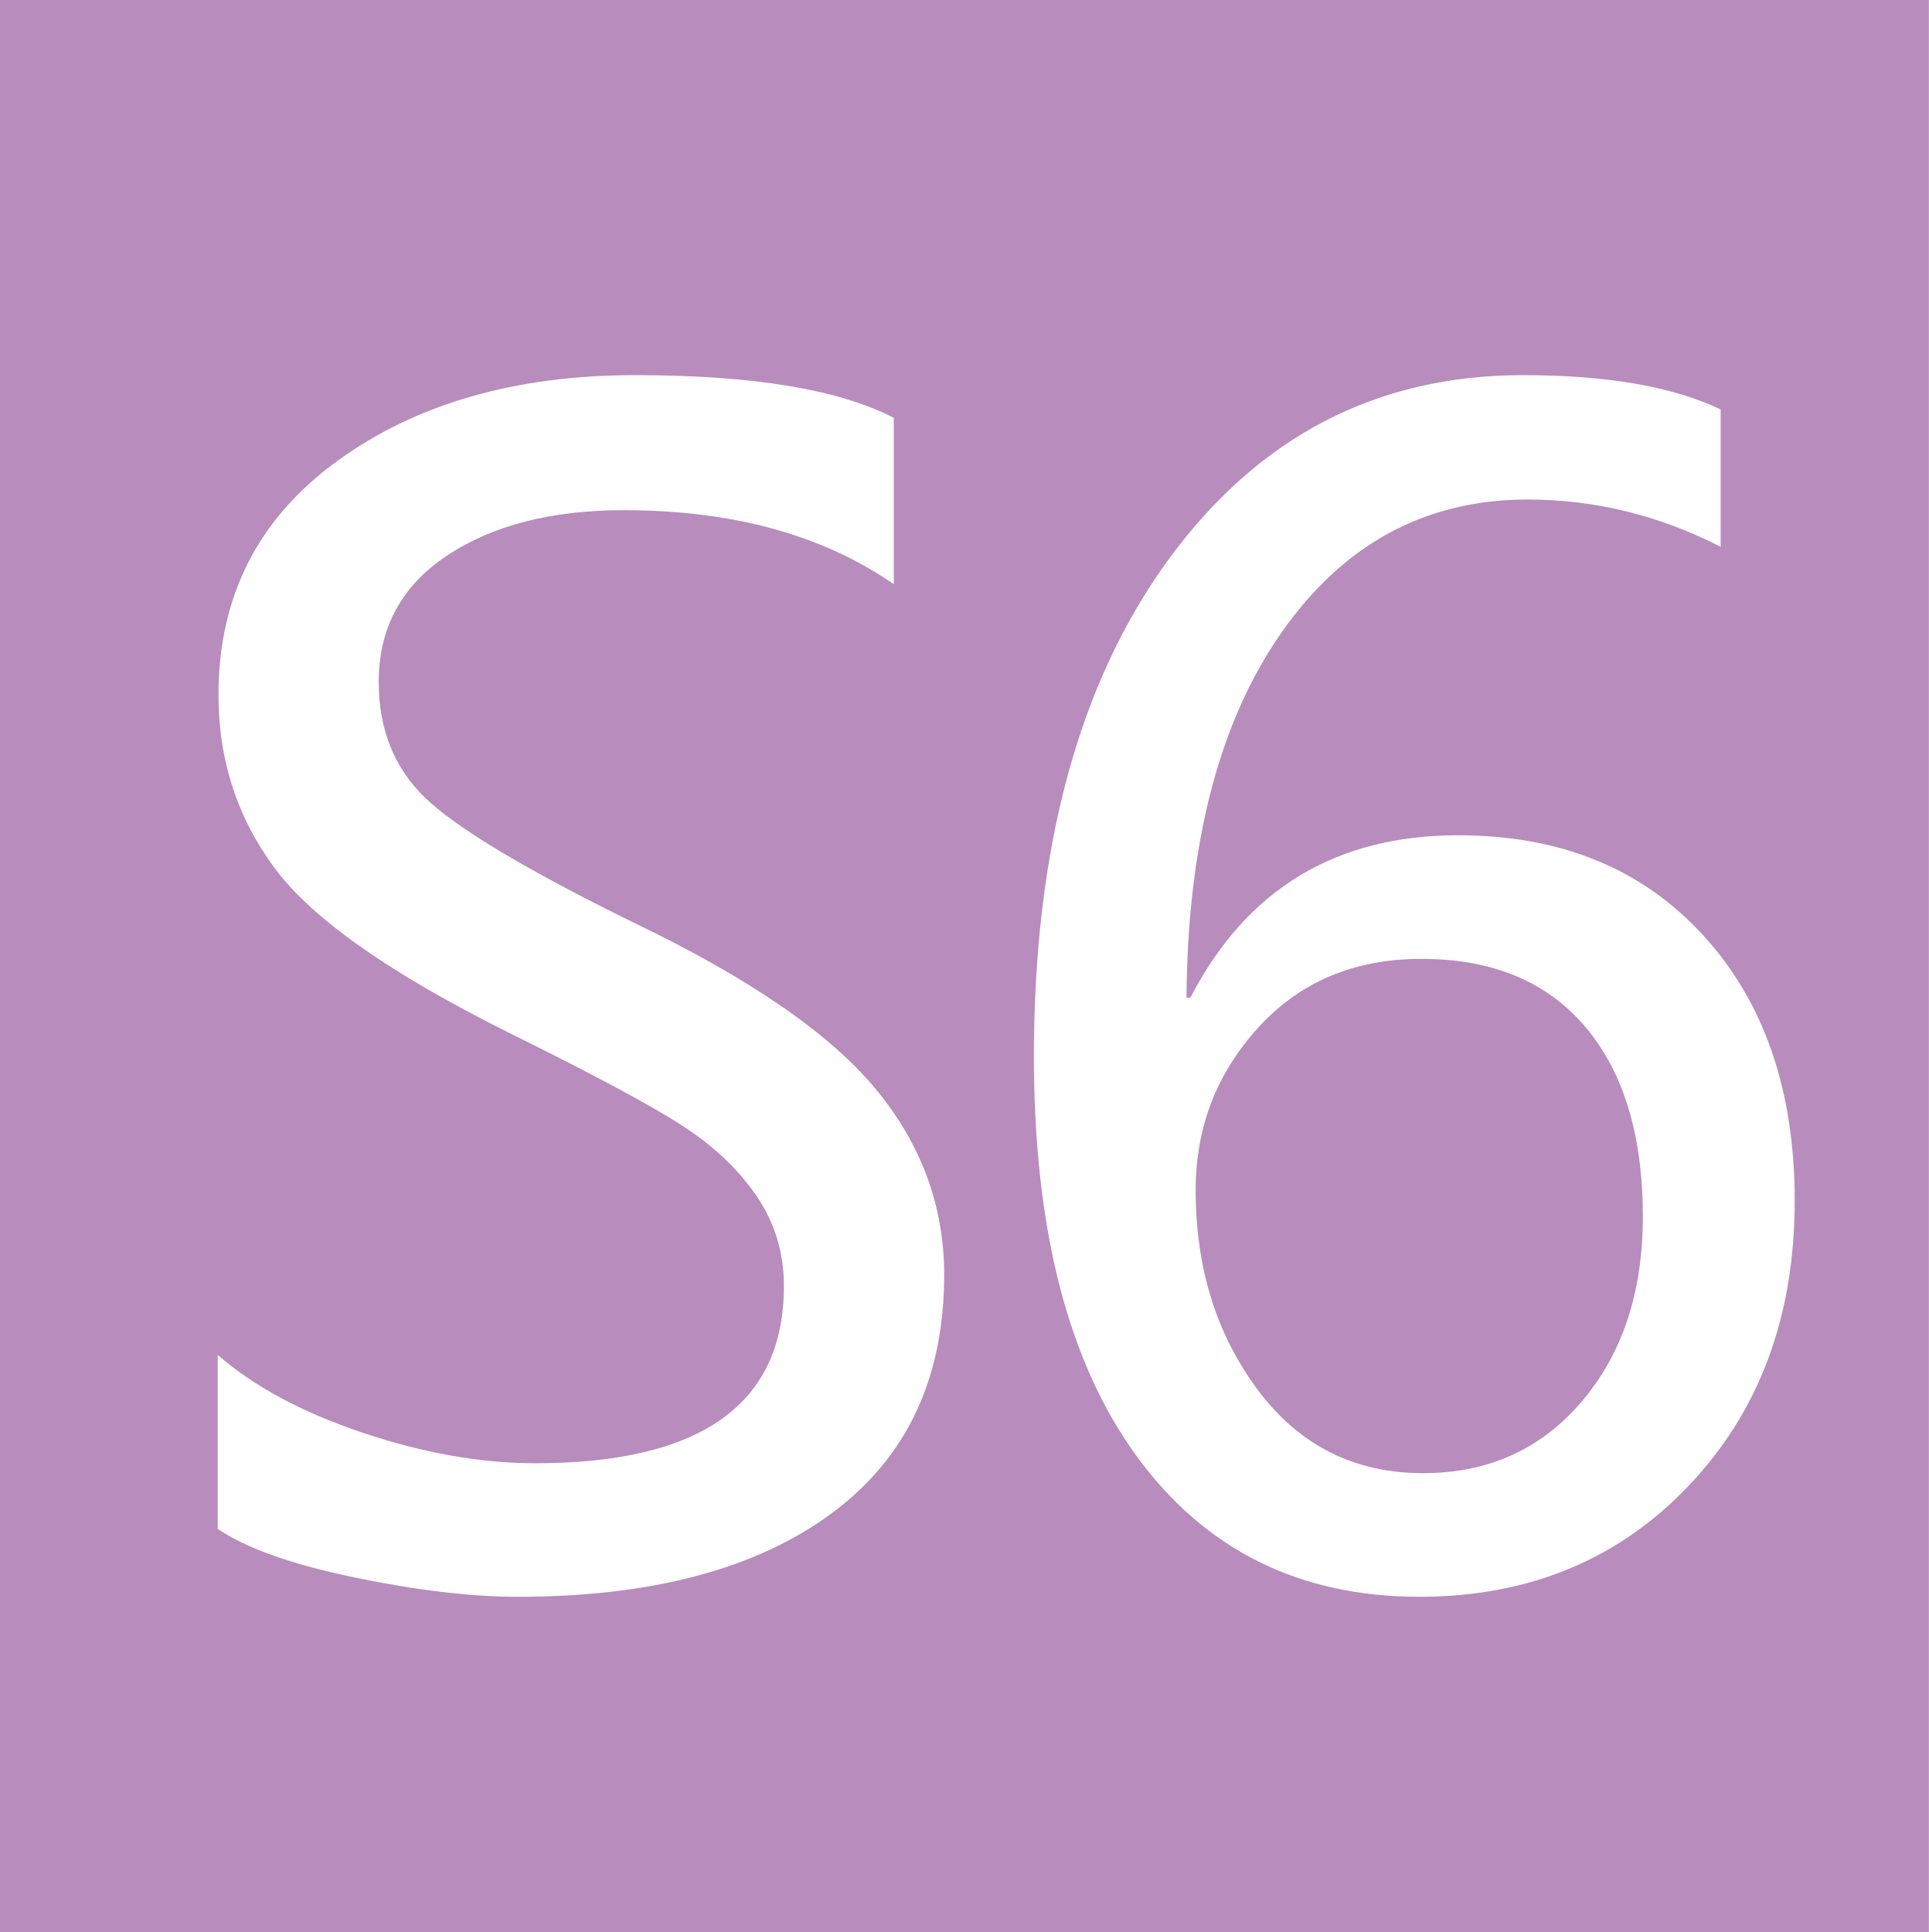
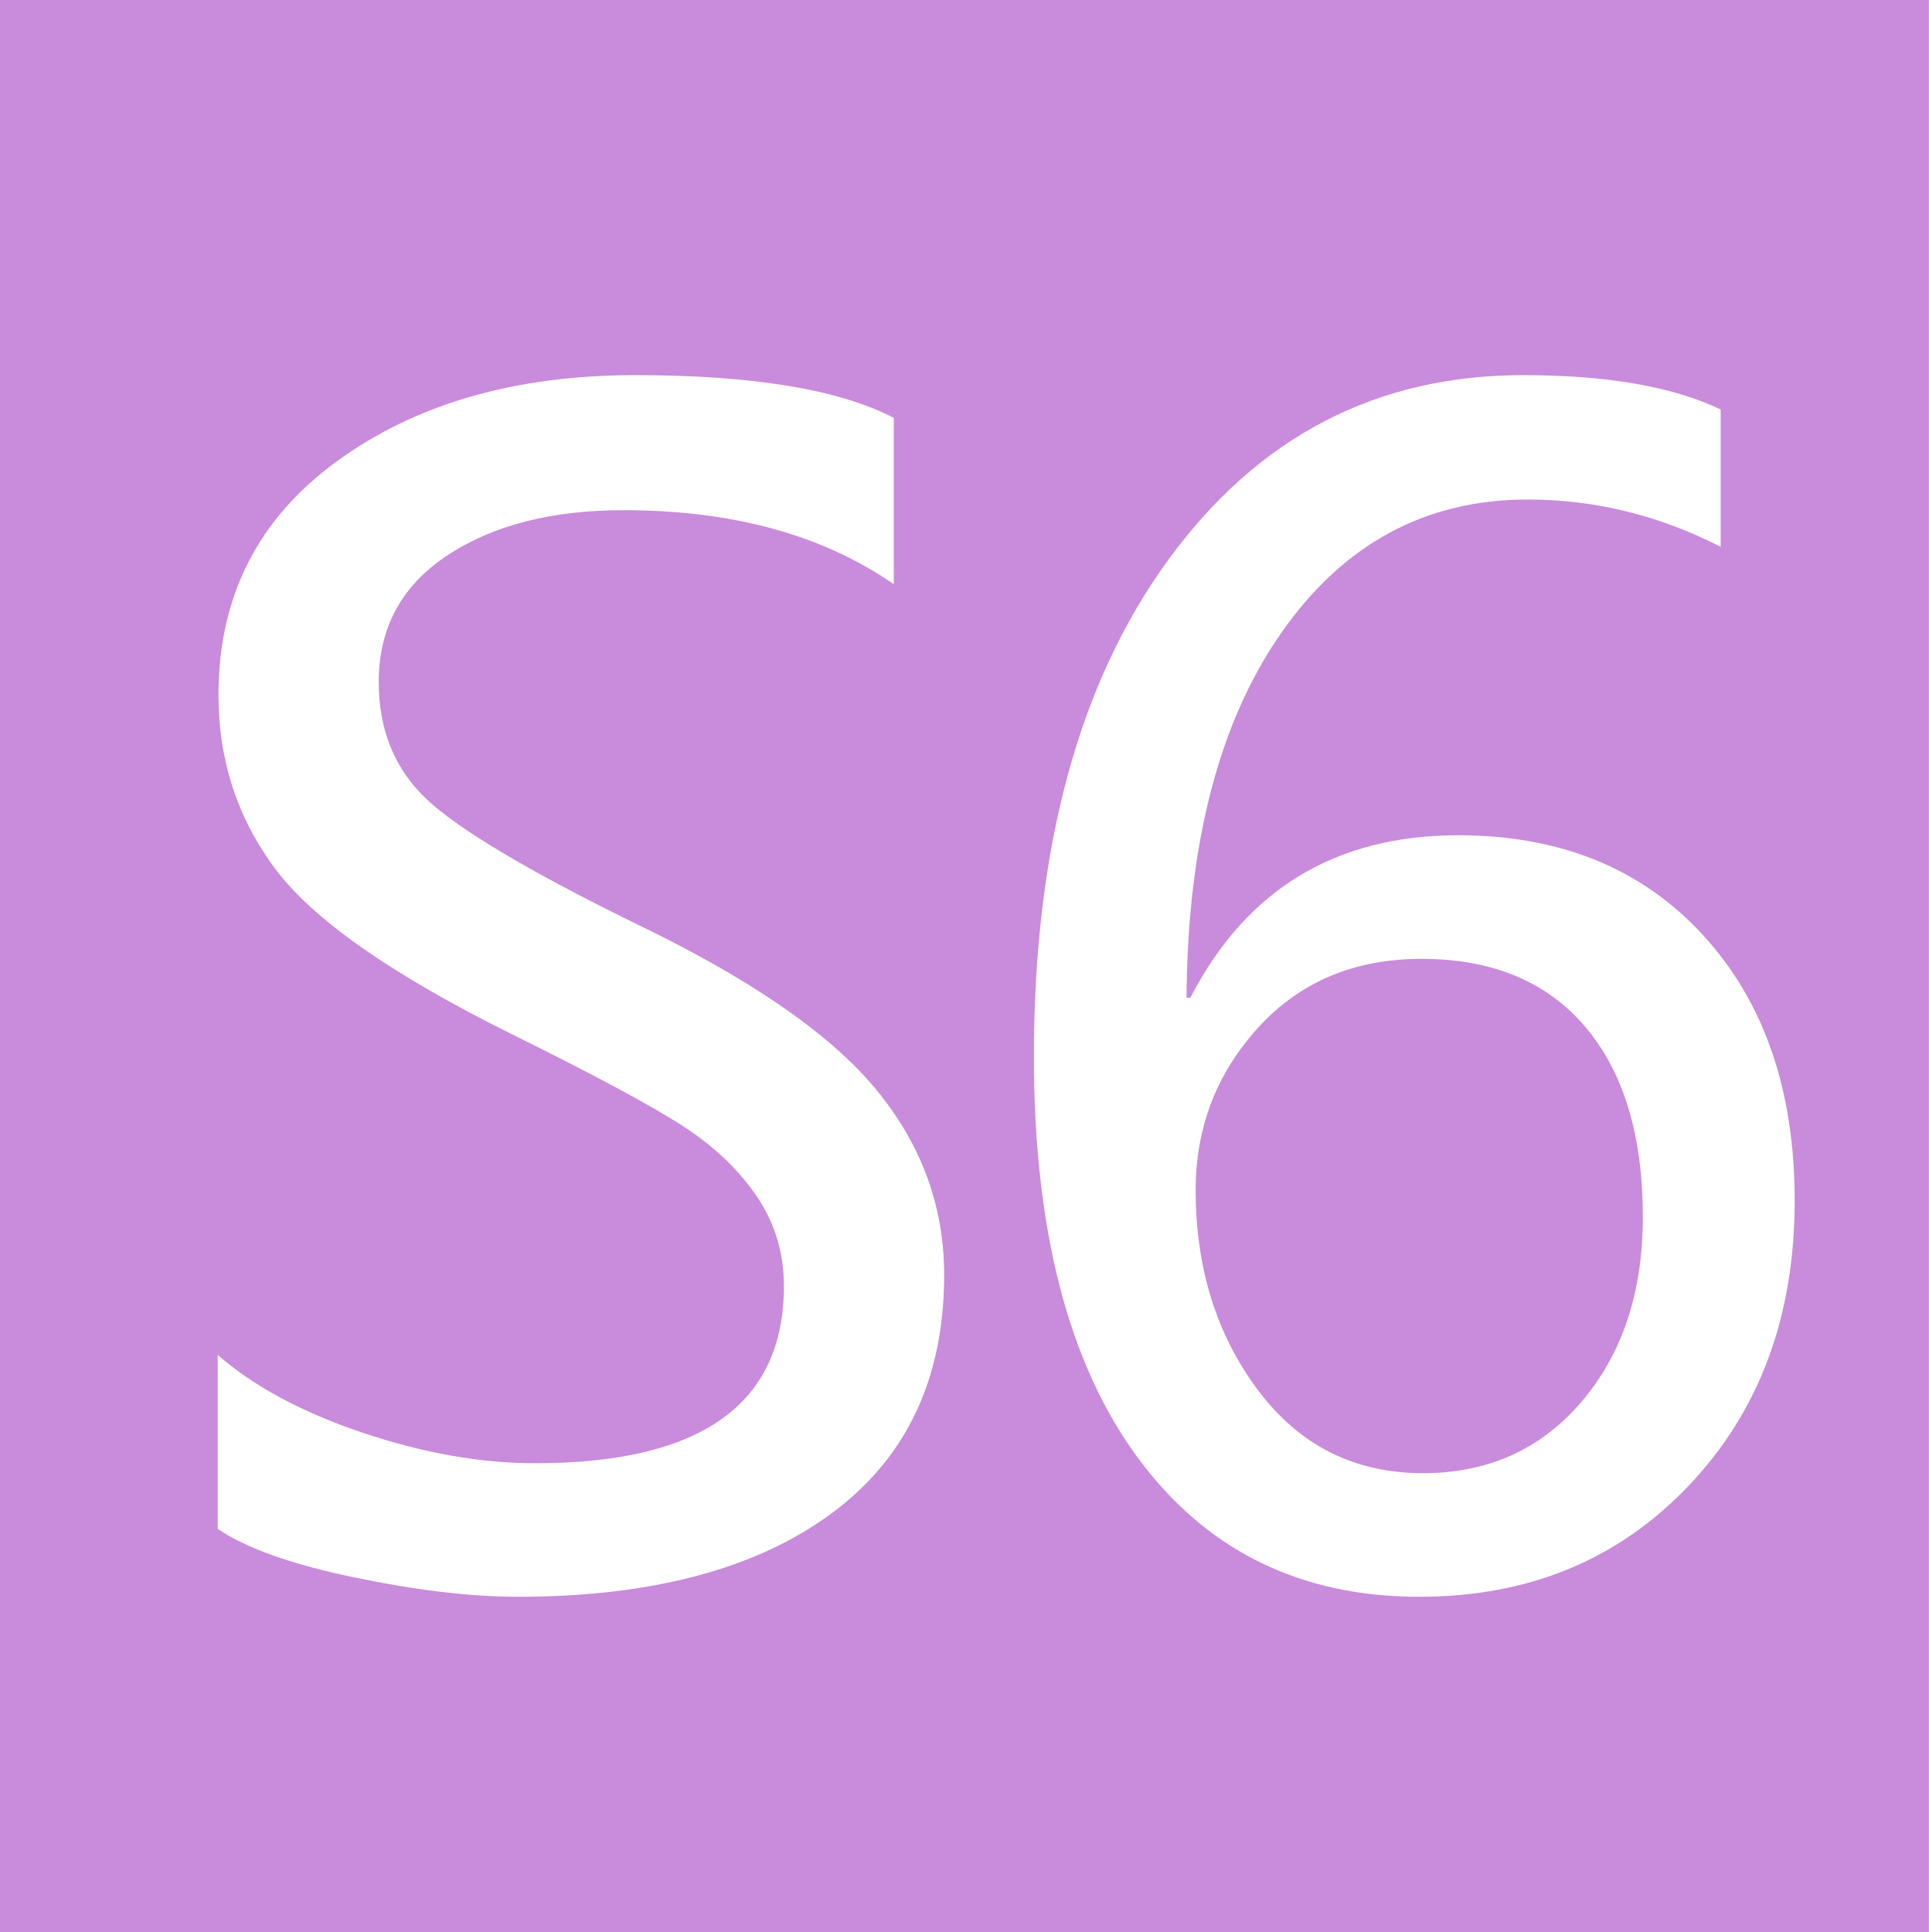
<svg xmlns="http://www.w3.org/2000/svg" viewBox="0 0 255.46 255.889" height="255.889" width="255.46" xml:space="preserve" id="svg2" version="1.1">
  <defs id="defs6">
    <clipPath id="clipPath20" clipPathUnits="userSpaceOnUse">
      <path id="path18" d="M 0,191.917 H 191.595 V 0 H 0 Z" />
    </clipPath>
  </defs>
  <g transform="matrix(1.333333,0,0,-1.333333,0,255.8893)" id="g10">
-     <path id="path12" style="fill:#b88cbd;fill-opacity:1;fill-rule:nonzero;stroke:none" d="M 0,0 H 191.595 V 191.917 H 0 Z" />
+     <path id="path12" style="fill:#C98BDB;fill-opacity:1;fill-rule:nonzero;stroke:none" d="M 0,0 H 191.595 V 191.917 H 0 Z" />
    <g id="g14">
      <g clip-path="url(#clipPath20)" id="g16">
        <g transform="translate(21.625,57.3271)" id="g22">
          <path id="path24" style="fill:#ffffff;fill-opacity:1;fill-rule:nonzero;stroke:none" d="m 0,0 c 3.587,-3.134 8.388,-5.711 14.402,-7.731 6.013,-2.022 11.723,-3.032 17.13,-3.032 16.473,0 24.71,5.861 24.71,17.585 0,3.284 -0.885,6.241 -2.653,8.868 -1.769,2.627 -4.194,4.952 -7.276,6.974 -3.083,2.02 -8.869,5.128 -17.358,9.323 C 17.18,37.848 9.424,43.292 5.685,48.321 1.945,53.349 0.076,59.097 0.076,65.565 c 0,9.752 3.915,17.484 11.749,23.195 7.832,5.71 17.71,8.565 29.636,8.565 11.673,0 20.239,-1.415 25.696,-4.245 V 76.556 c -7.075,4.901 -16.019,7.353 -26.832,7.353 -7.177,0 -13.026,-1.504 -17.548,-4.51 -4.523,-3.007 -6.783,-7.19 -6.783,-12.545 0,-4.75 1.565,-8.616 4.699,-11.597 3.133,-2.982 9.93,-7.049 20.39,-12.203 11.521,-5.509 19.581,-11.017 24.179,-16.525 4.598,-5.508 6.898,-11.698 6.898,-18.57 0,-10.309 -3.74,-18.218 -11.218,-23.725 -7.48,-5.508 -17.864,-8.262 -31.153,-8.262 -4.65,0 -10.07,0.644 -16.259,1.933 -6.191,1.288 -10.7,2.892 -13.53,4.813 z" />
        </g>
        <g transform="translate(118.7675,73.6997)" id="g26">
          <path id="path28" style="fill:#ffffff;fill-opacity:1;fill-rule:nonzero;stroke:none" d="m 0,0 c 0,-7.731 2.059,-14.352 6.178,-19.859 4.118,-5.509 9.588,-8.262 16.41,-8.262 6.468,0 11.723,2.374 15.766,7.125 4.042,4.749 6.064,10.864 6.064,18.343 0,8.084 -1.908,14.376 -5.723,18.874 -3.816,4.497 -9.236,6.746 -16.258,6.746 -6.671,0 -12.079,-2.274 -16.221,-6.822 C 2.072,11.597 0,6.215 0,0 M 52.149,63.898 C 46.035,67.03 39.643,68.597 32.972,68.597 22.815,68.597 14.654,64.175 8.49,55.333 2.324,46.489 -0.809,34.412 -0.909,19.101 h 0.379 c 5.558,10.763 14.426,16.145 26.605,16.145 10.157,0 18.267,-3.31 24.331,-9.93 6.064,-6.62 9.096,-15.413 9.096,-26.377 0,-11.472 -3.5,-20.896 -10.498,-28.273 -7,-7.378 -15.931,-11.066 -26.795,-11.066 -11.926,0 -21.288,4.661 -28.083,13.984 -6.797,9.324 -10.195,22.55 -10.195,39.681 0,20.717 4.459,37.179 13.379,49.382 8.918,12.204 20.654,18.305 35.208,18.305 8.337,0 14.881,-1.137 19.631,-3.41 z" />
        </g>
      </g>
    </g>
  </g>
</svg>
